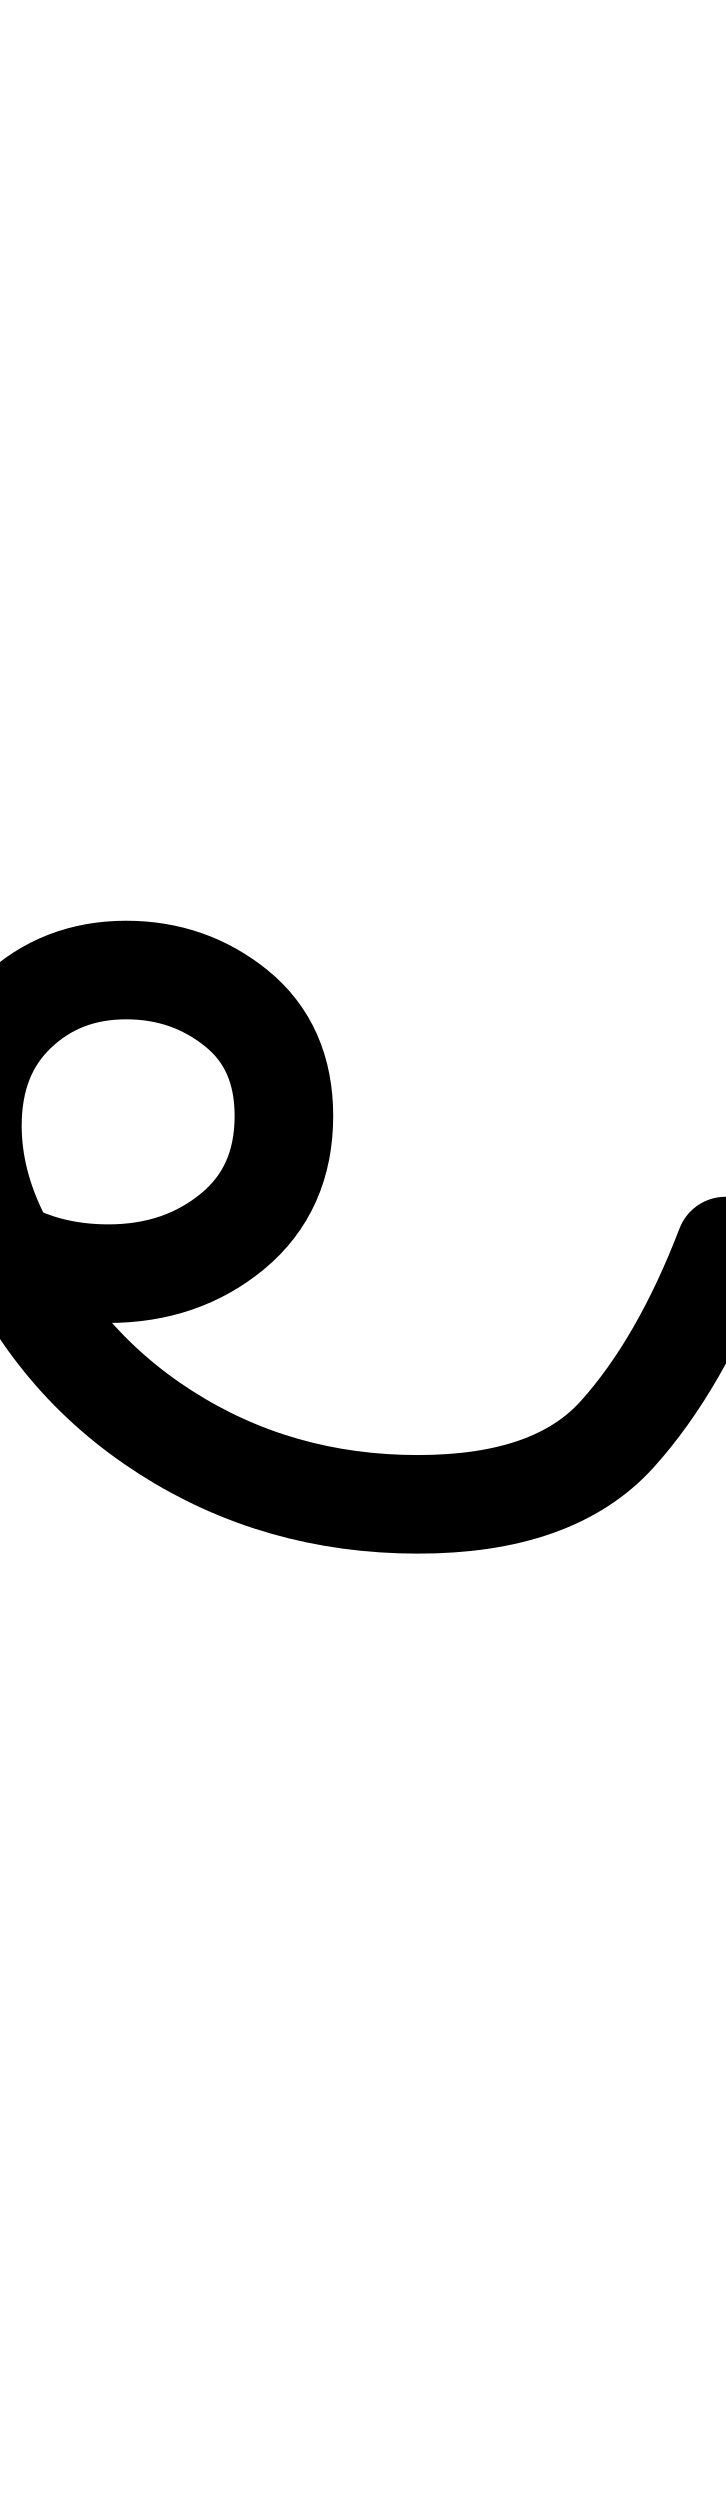
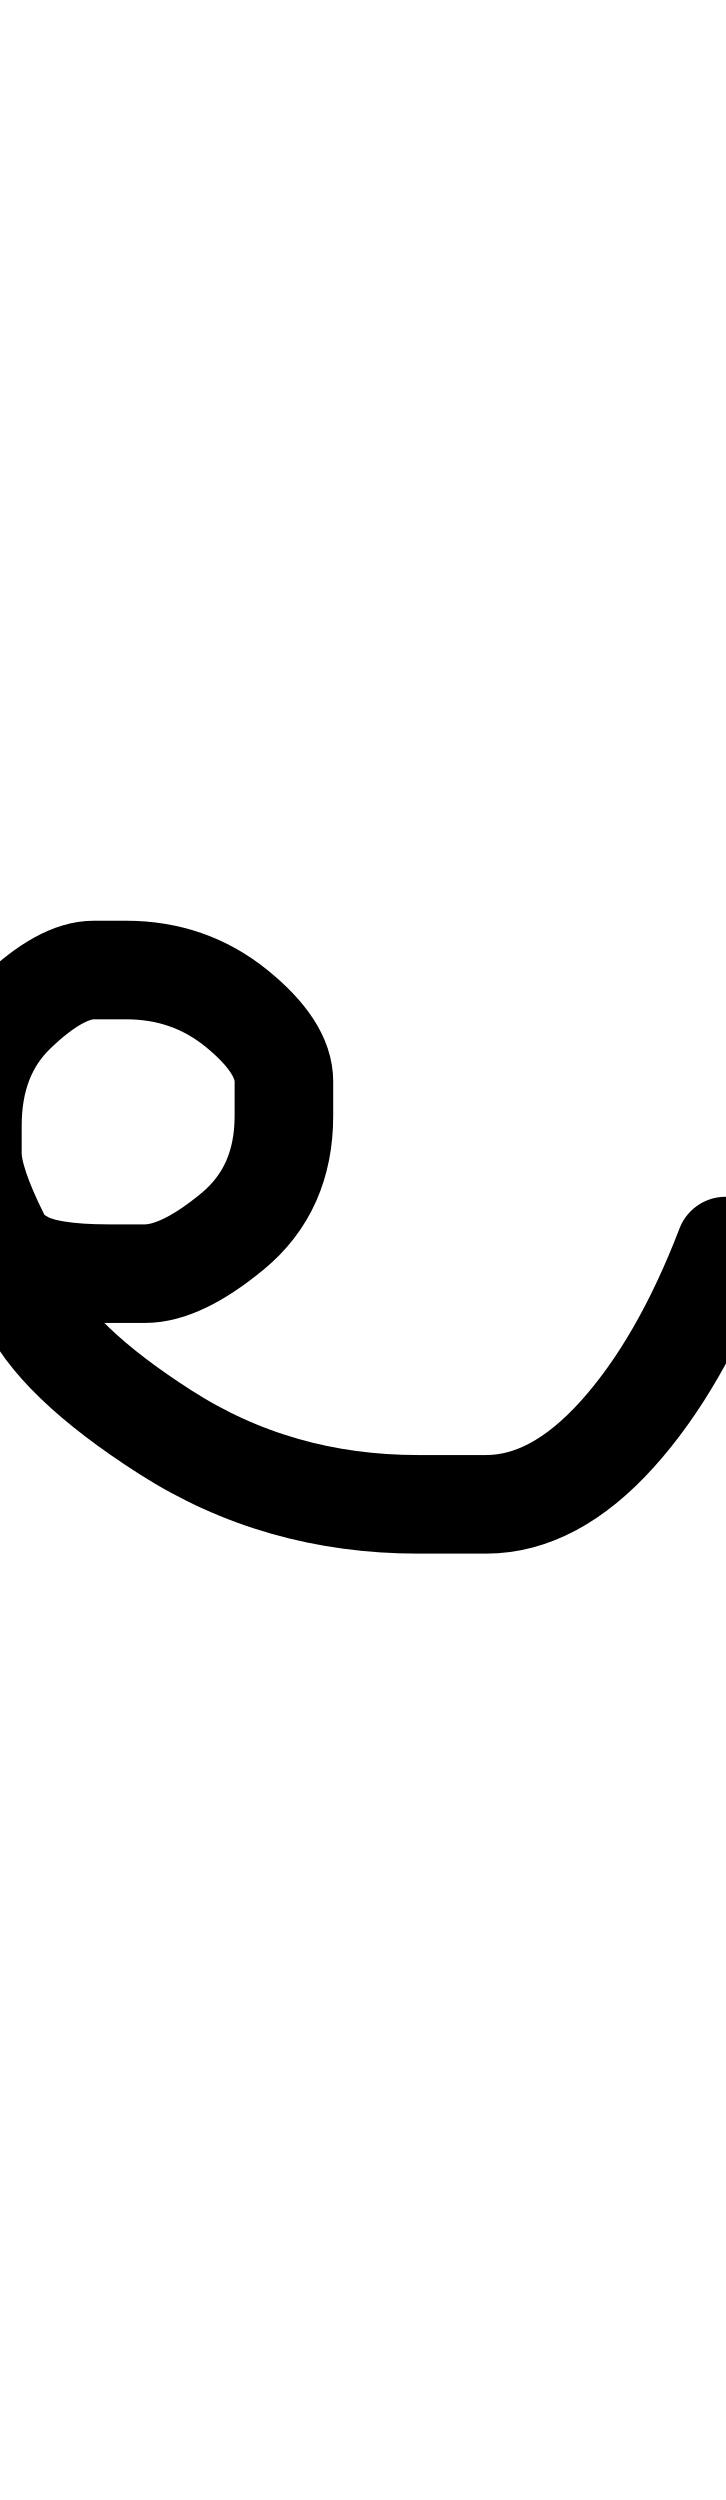
<svg xmlns="http://www.w3.org/2000/svg" width="368" height="1268" viewBox="0 0 368 1268" data-advance="368" data-ascent="750" data-descent="-518" data-vertical-extent="1268" data-units-per-em="1000" data-glyph-name="e" data-codepoint="101" fill="none" stroke="currentColor" stroke-width="50" stroke-linecap="round" stroke-linejoin="round">
-   <path d="M368 632Q345 692 313.0 727.5Q281 763 212 763Q141 763 84.0 726.5Q27 690 0 627Q-14 599 -14 571Q-14 535 8.5 513.5Q31 492 64 492Q96 492 120.0 511.5Q144 531 144 566Q144 603 118.0 624.5Q92 646 55 646Q24 646 0 632Q24 646 55 646Q92 646 118.0 624.5Q144 603 144 566Q144 531 120.0 511.5Q96 492 64 492Q31 492 8.5 513.5Q-14 535 -14 571Q-14 599 0 627Q27 690 84.0 726.5Q141 763 212 763Q281 763 313.0 727.5Q345 692 368 632Z" />
+   <path d="M0 632Q0 632 12.0 639.0Q24 646 55 646Q55 646 73.5 646.0Q92 646 118.0 624.5Q144 603 144 566Q144 566 144.0 548.5Q144 531 120.0 511.5Q96 492 64 492Q64 492 47.5 492.0Q31 492 8.5 513.5Q-14 535 -14 571Q-14 571 -14.0 585.0Q-14 599 0 627Q0 627 13.5 658.5Q27 690 84.0 726.5Q141 763 212 763Q212 763 246.5 763.0Q281 763 313.0 727.5Q345 692 368 632" />
</svg>
